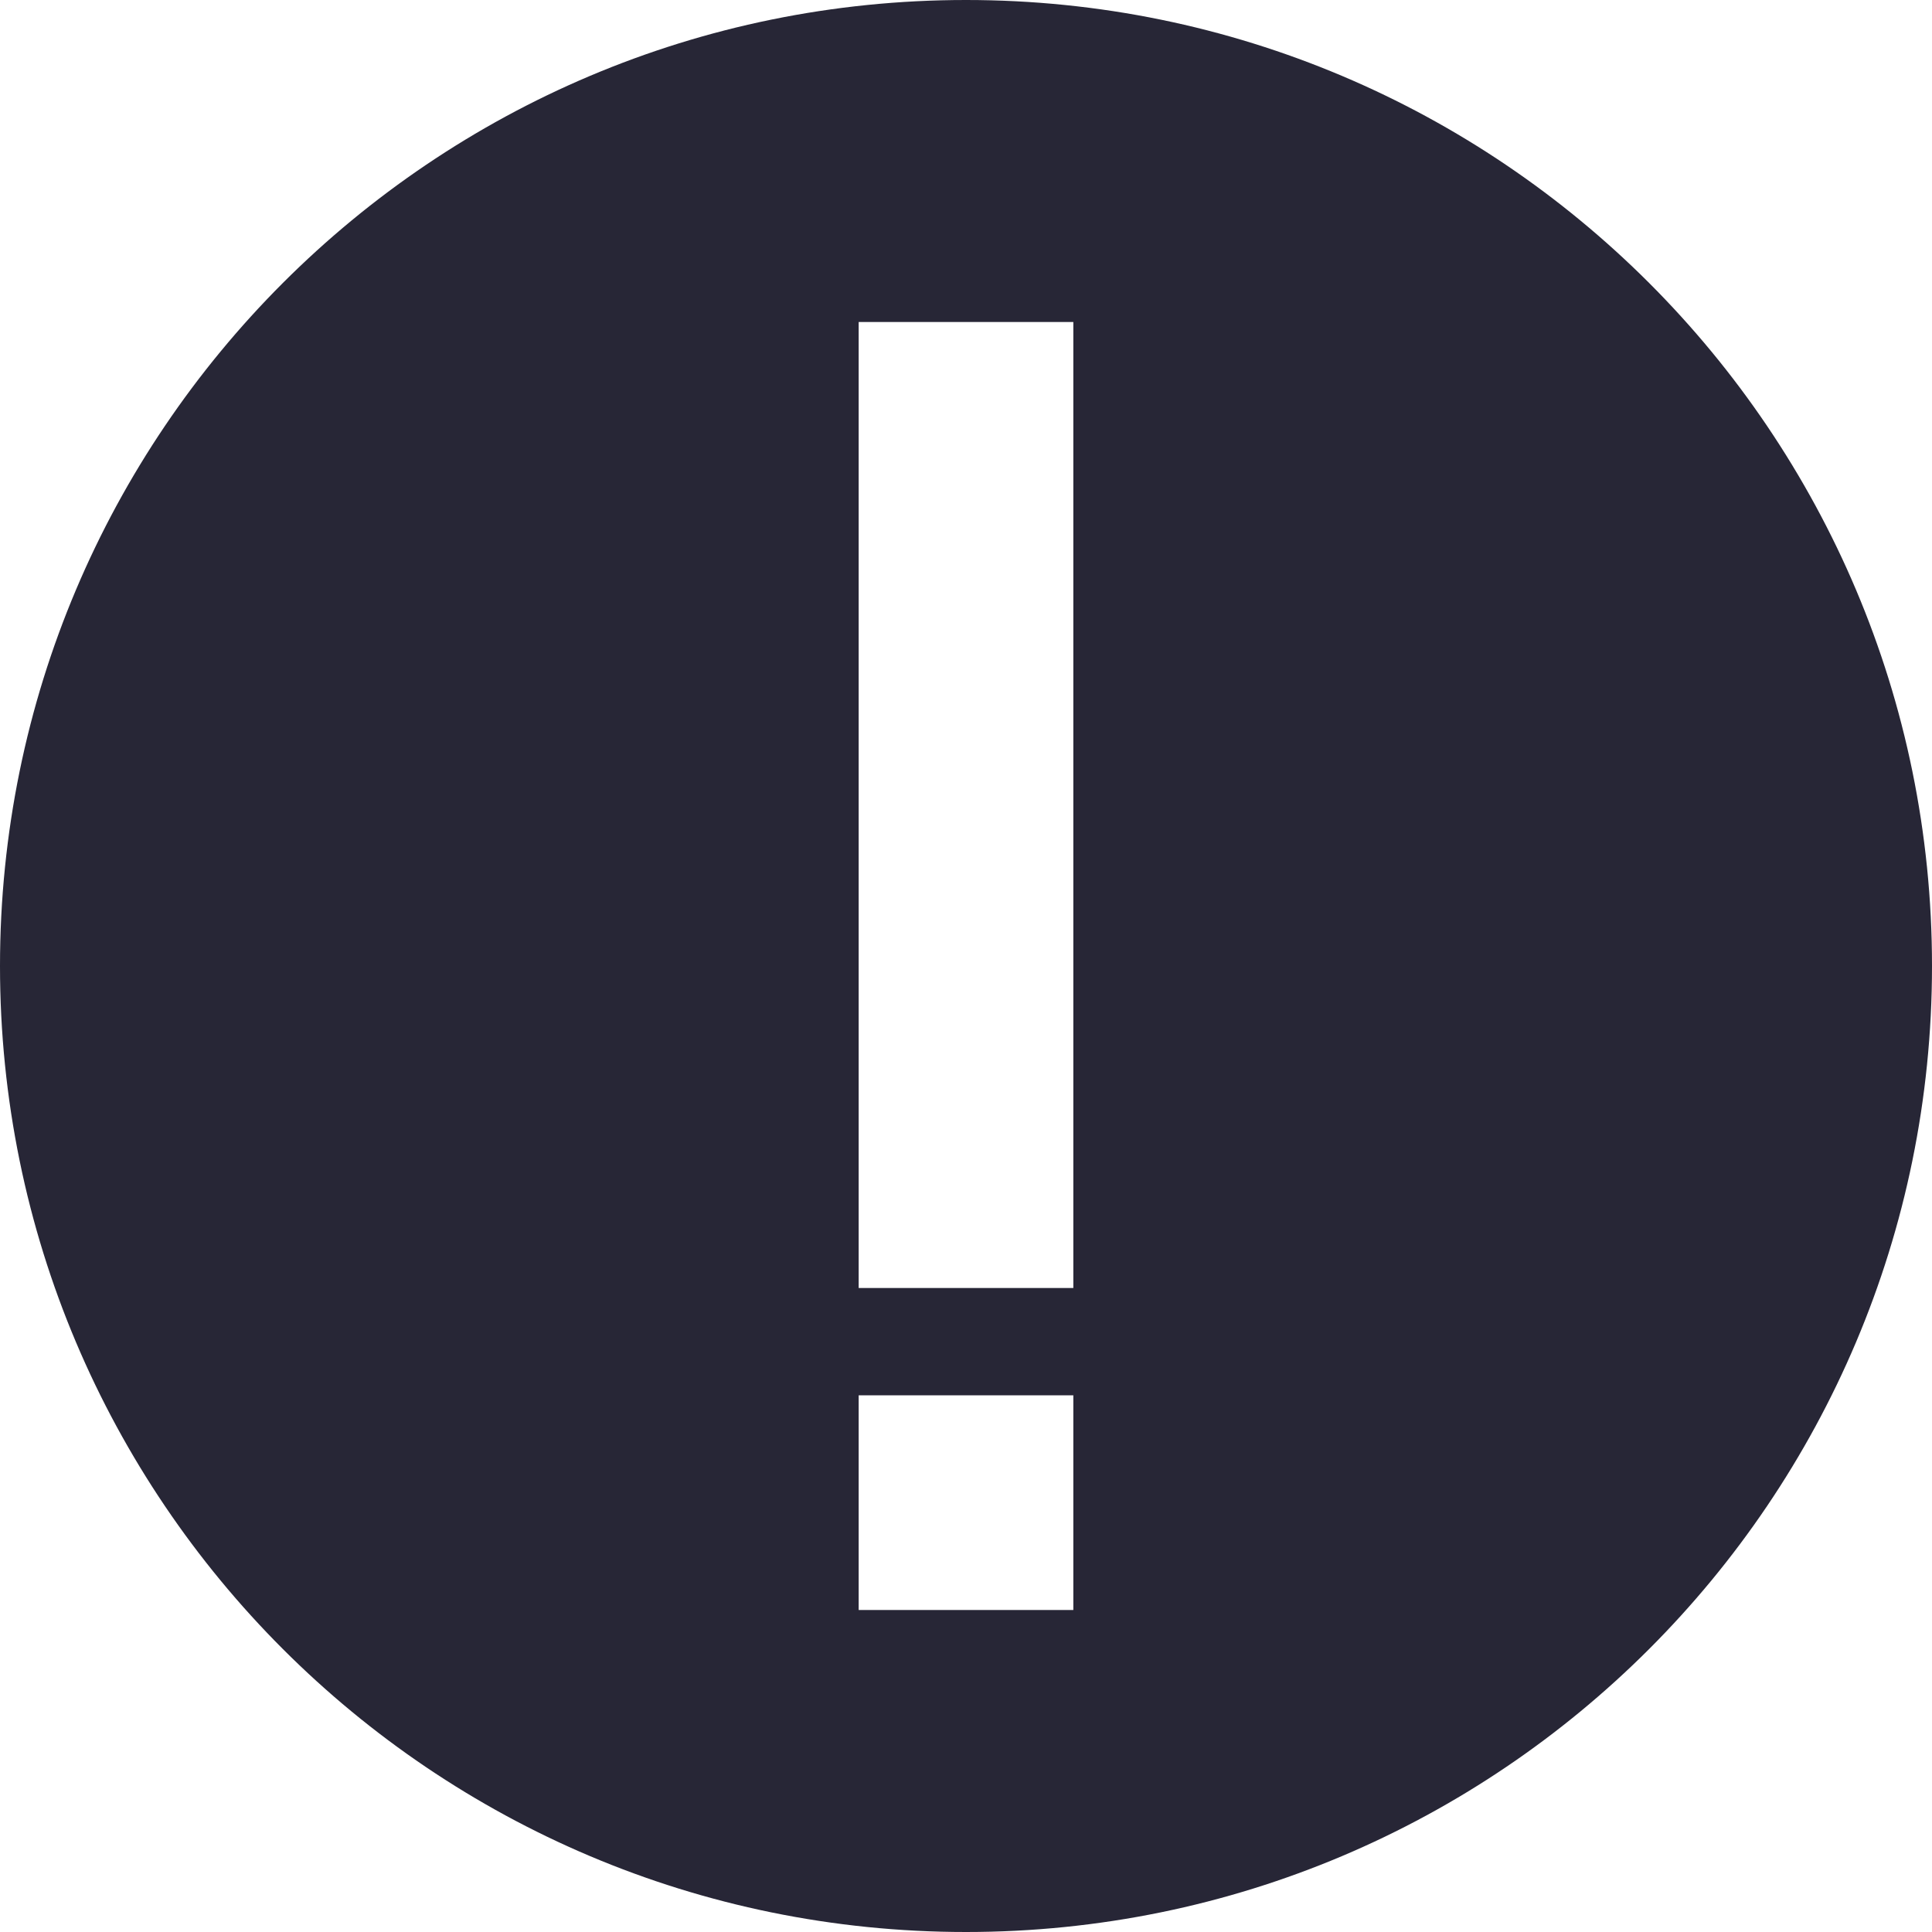
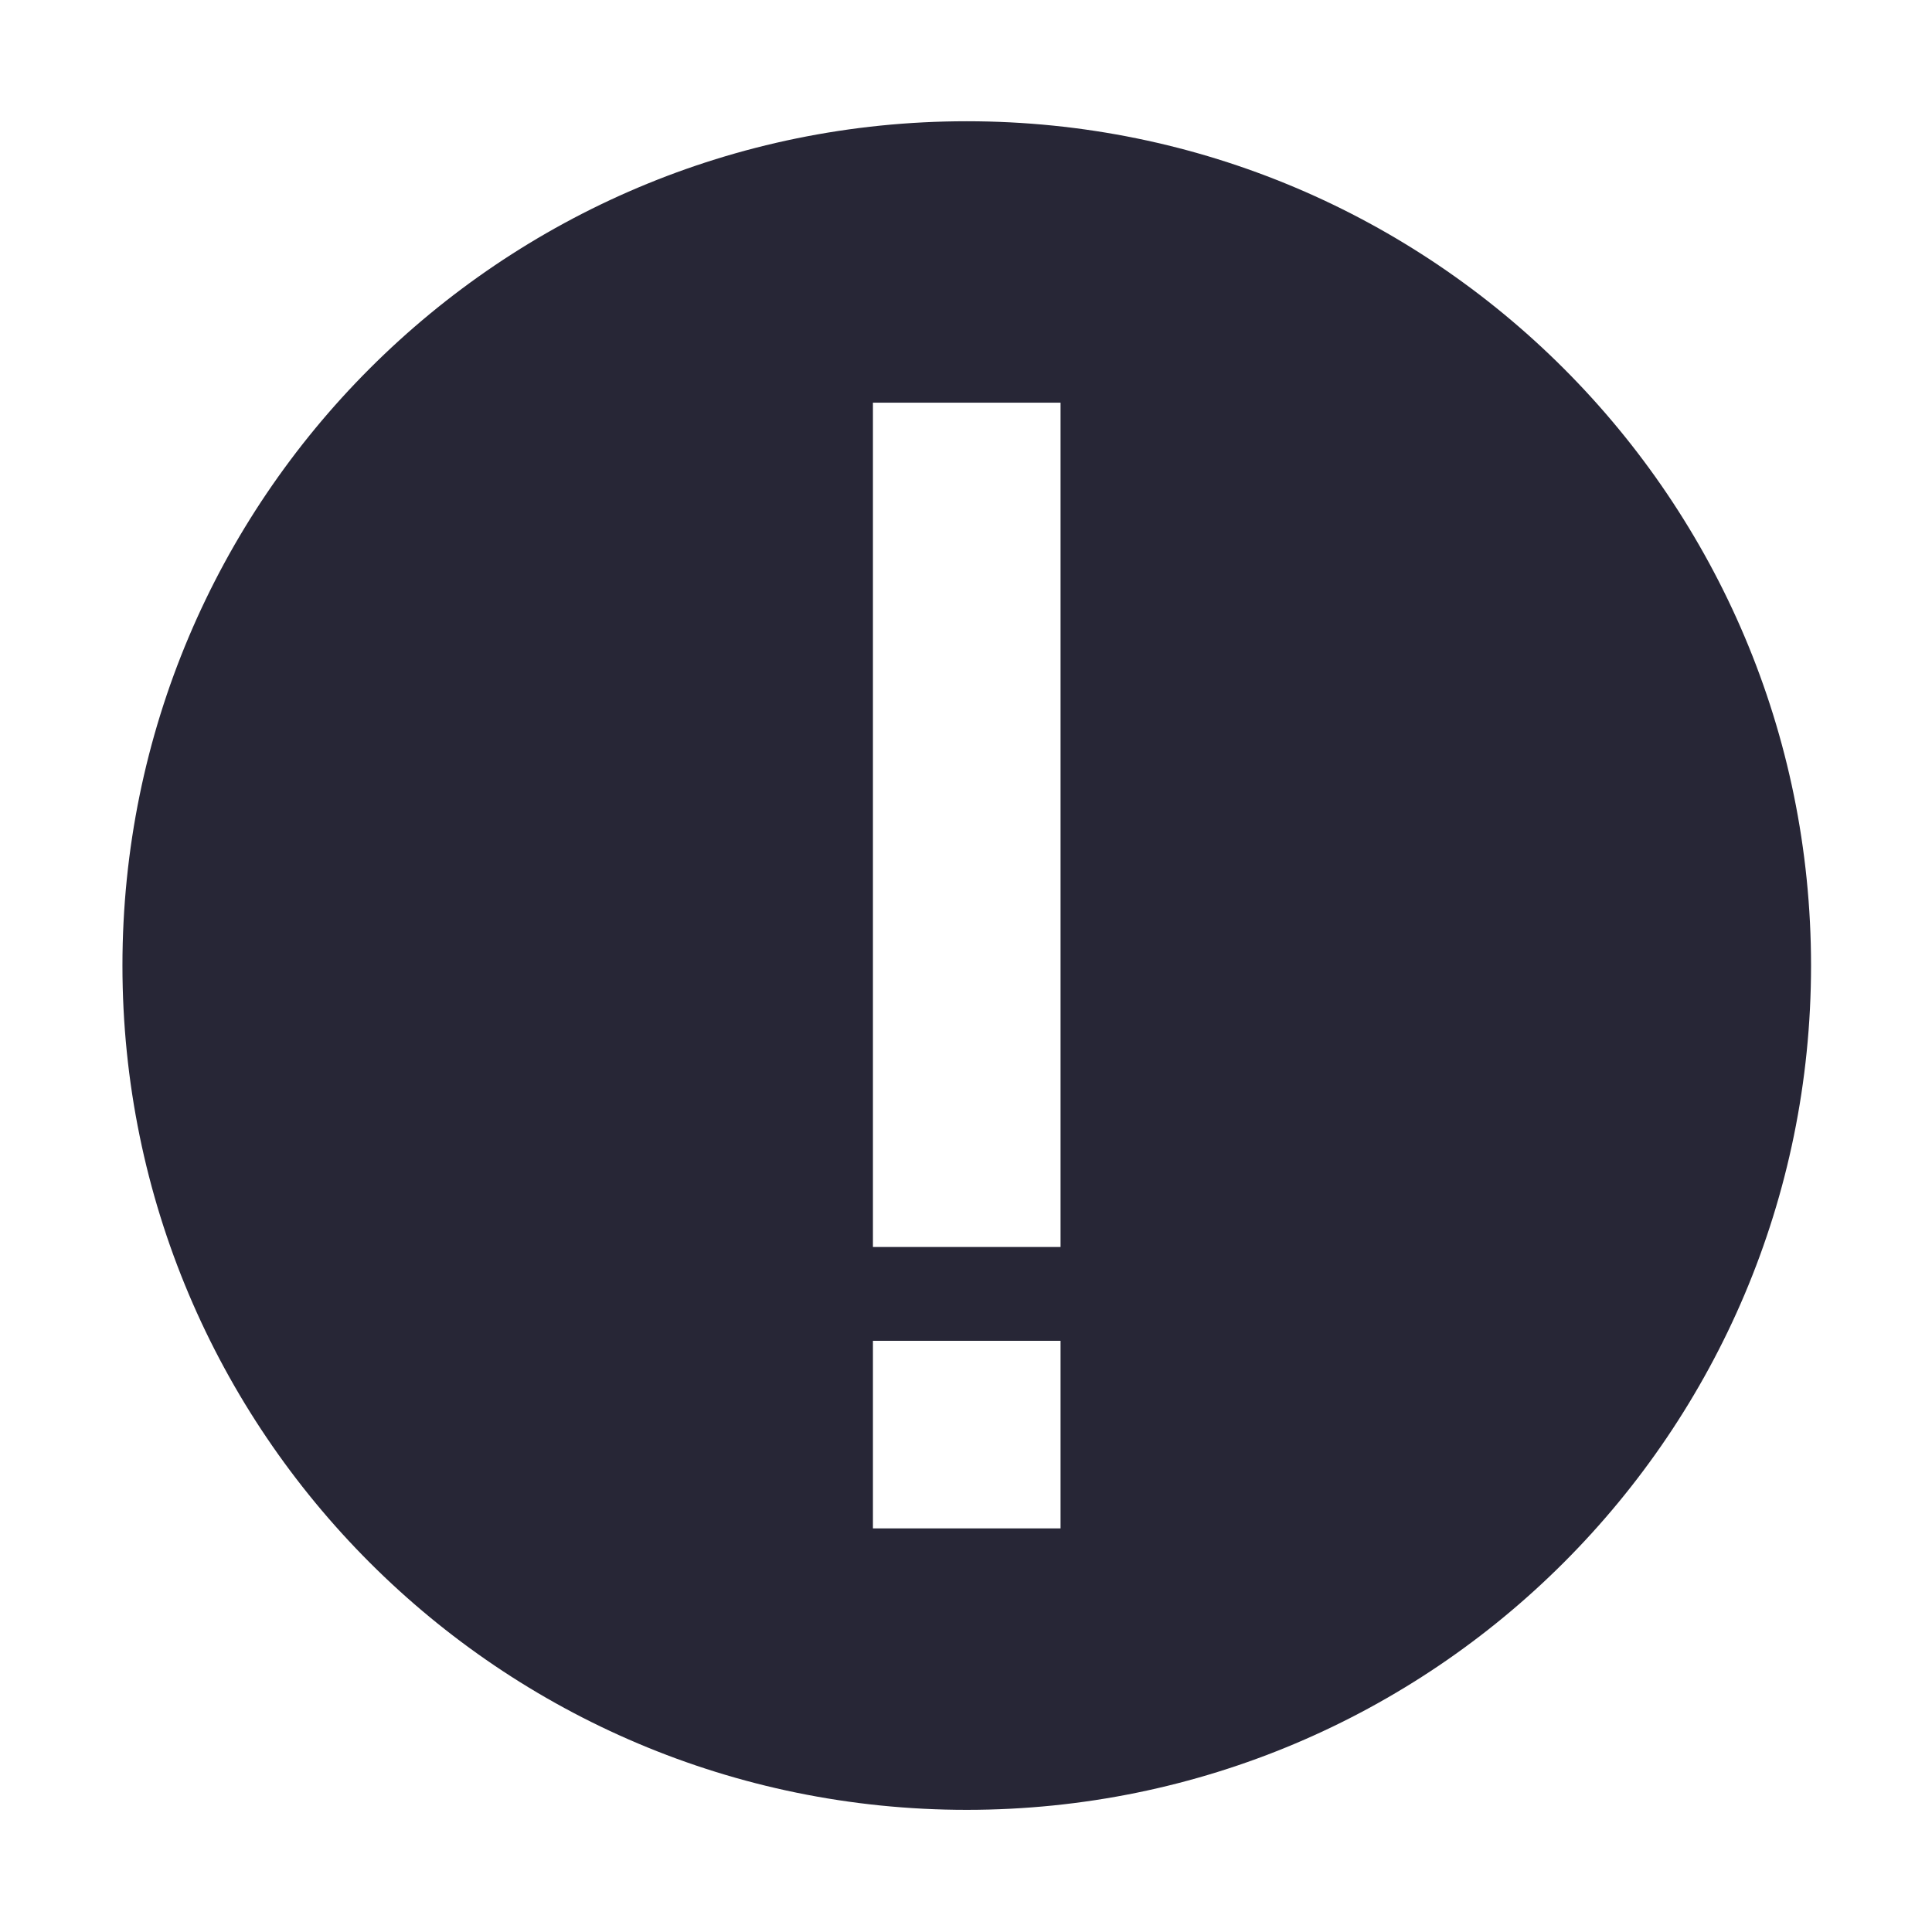
- <svg xmlns="http://www.w3.org/2000/svg" style="width:308px;height:308px;" version="1.1" id="图形" x="0px" y="0px" width="1024px" height="1024px" viewBox="0 0 1024 1024" enable-background="new 0 0 1024 1024" xml:space="preserve">
-   <path class="svgpath" data-index="path_0" fill="#272636" d="M512 1024C229.205 1024 0 794.795 0 512 0 229.205 229.205 0 512 0 794.795 0 1024 229.205 1024 512 1024 794.795 794.795 1024 512 1024ZM568.889 170.667 455.111 170.667 455.111 682.667 568.889 682.667 568.889 170.667ZM568.889 739.556 455.111 739.556 455.111 853.333 568.889 853.333 568.889 739.556Z" />
+ <svg xmlns="http://www.w3.org/2000/svg" version="1.1" id="图形" x="0px" y="0px" width="1000.636px" height="1000.678px" viewBox="15.167 -16.333 1000.636 1000.678" enable-background="new 15.167 -16.333 1000.636 1000.678" xml:space="preserve">
+   <path fill="#272636" d="M515.89,921.076c-241.537,0-437.304-195.766-437.304-437.304S274.353,46.469,515.89,46.469  s437.304,195.766,437.304,437.304S757.427,921.076,515.89,921.076z M564.479,192.237h-97.179V629.54h97.179V192.237z   M564.479,678.13h-97.179v97.179h97.179V678.13z" />
</svg>
